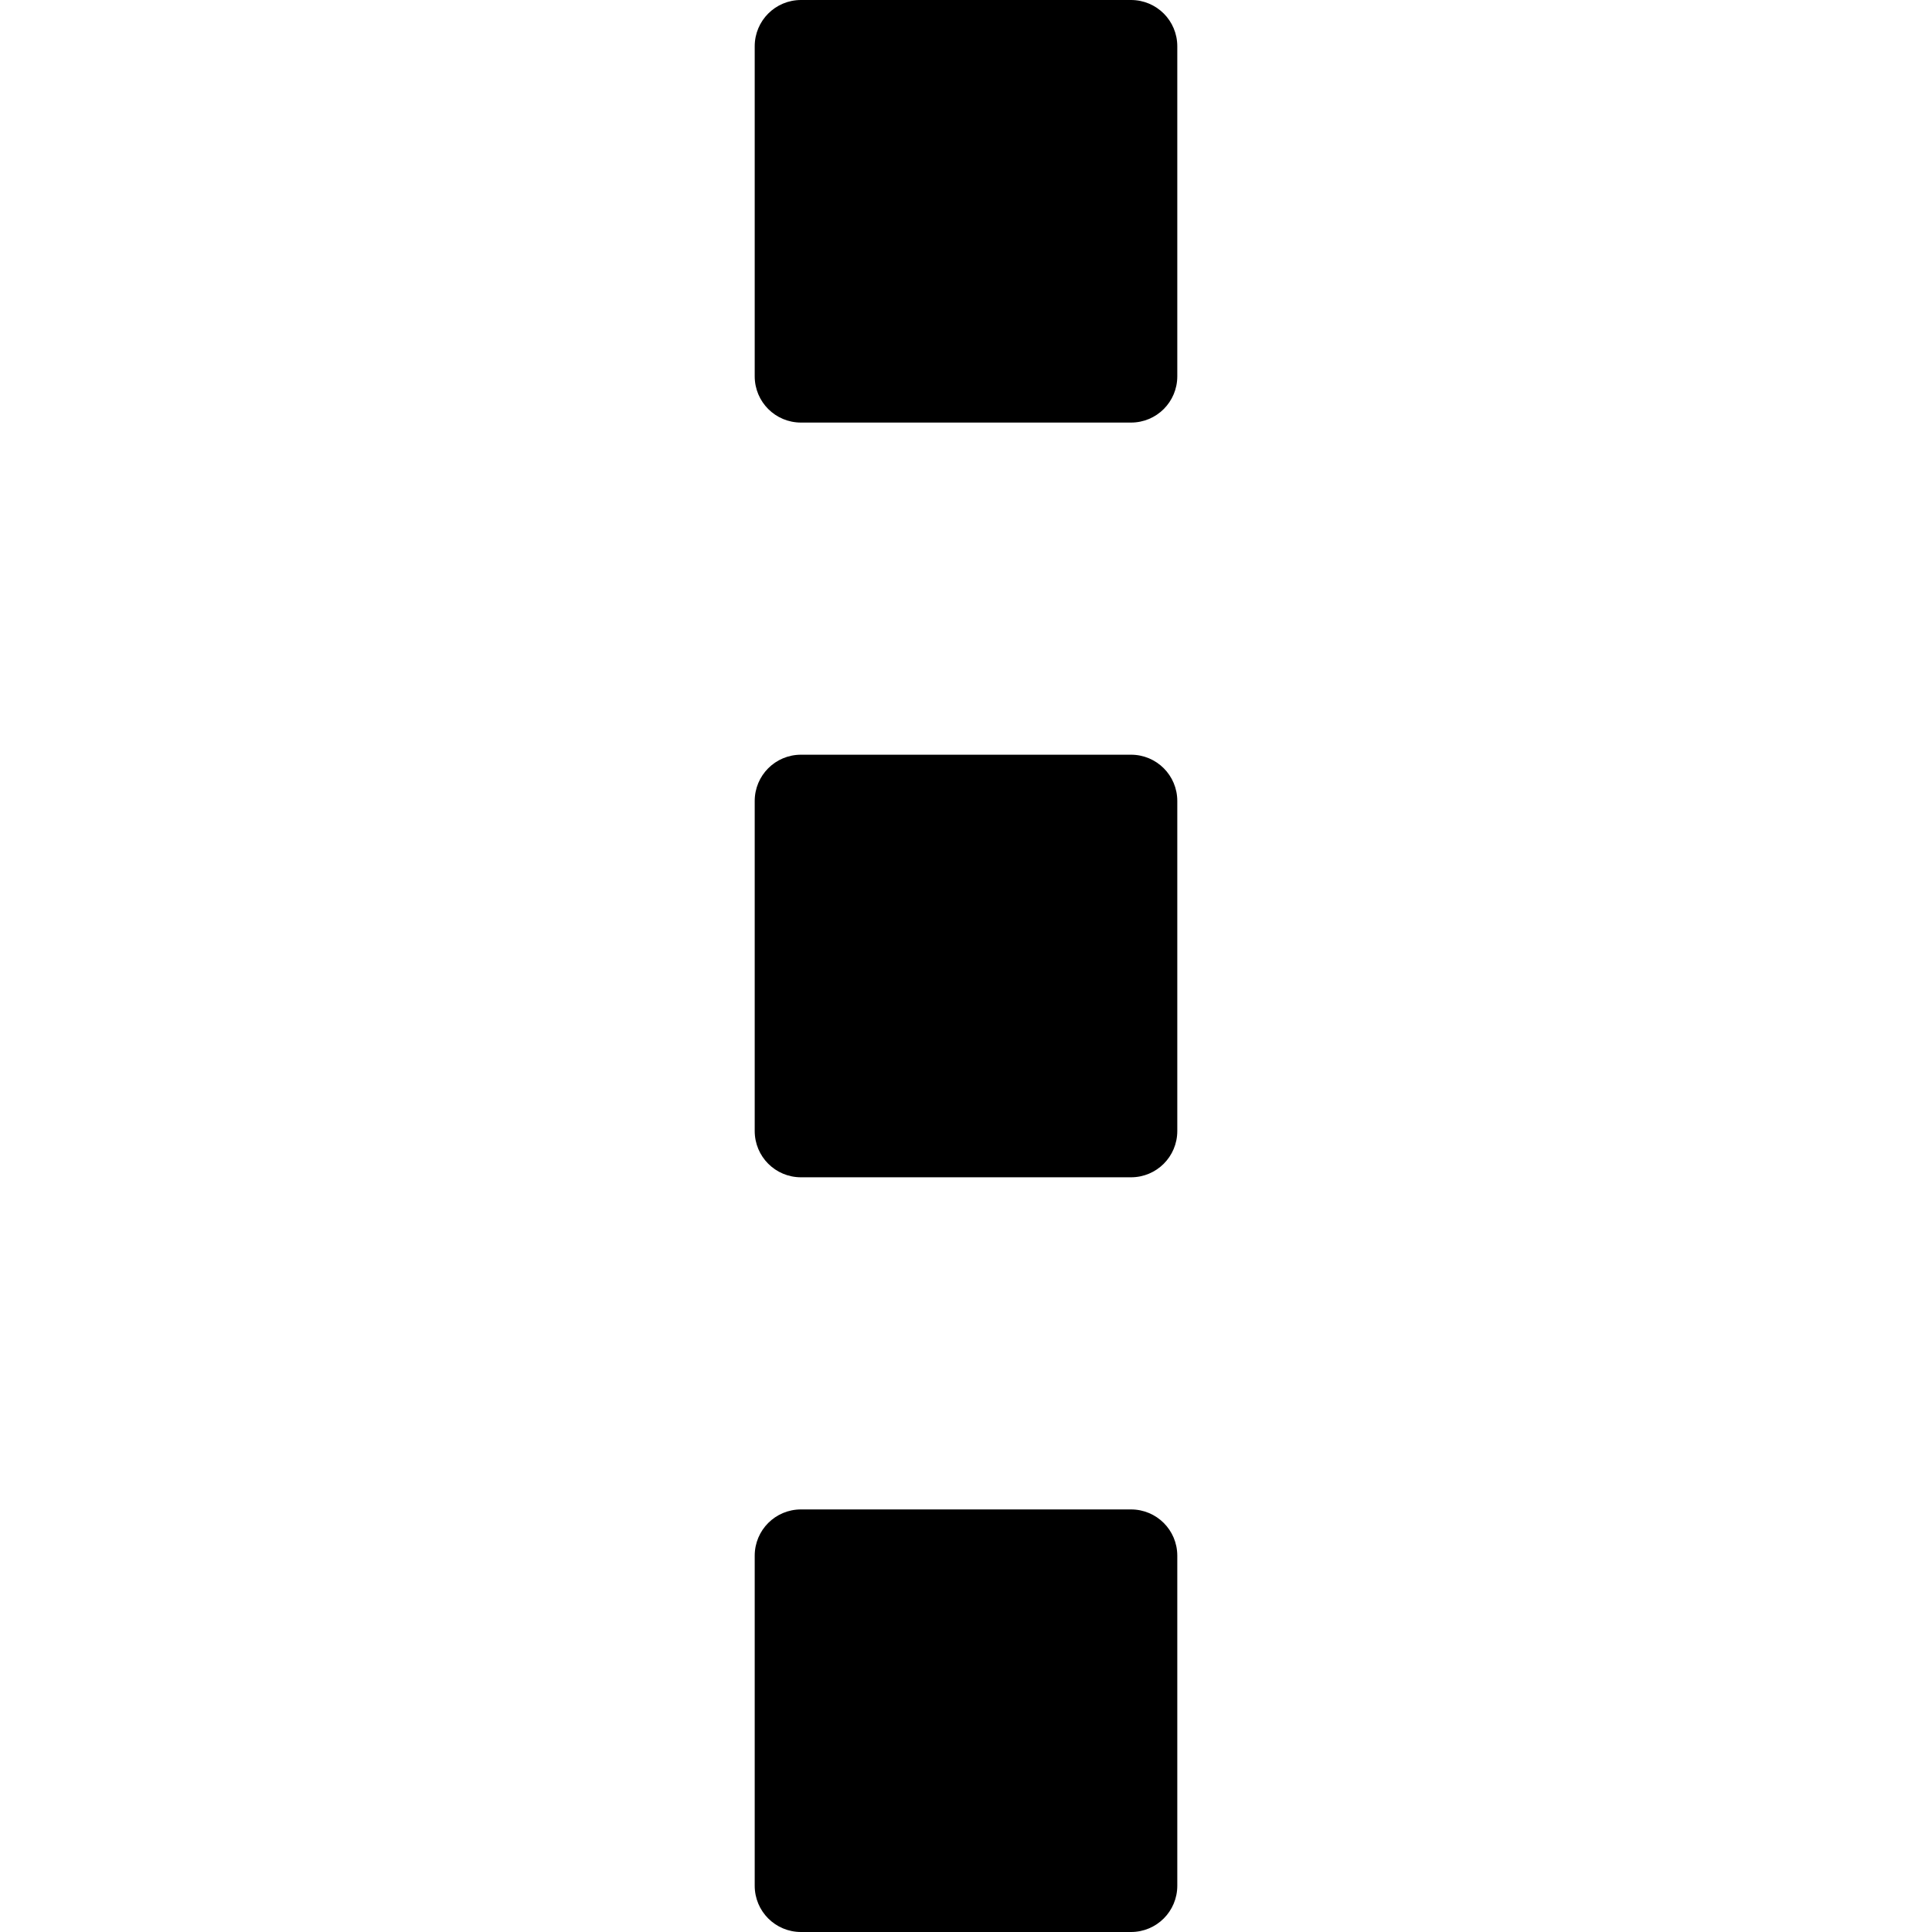
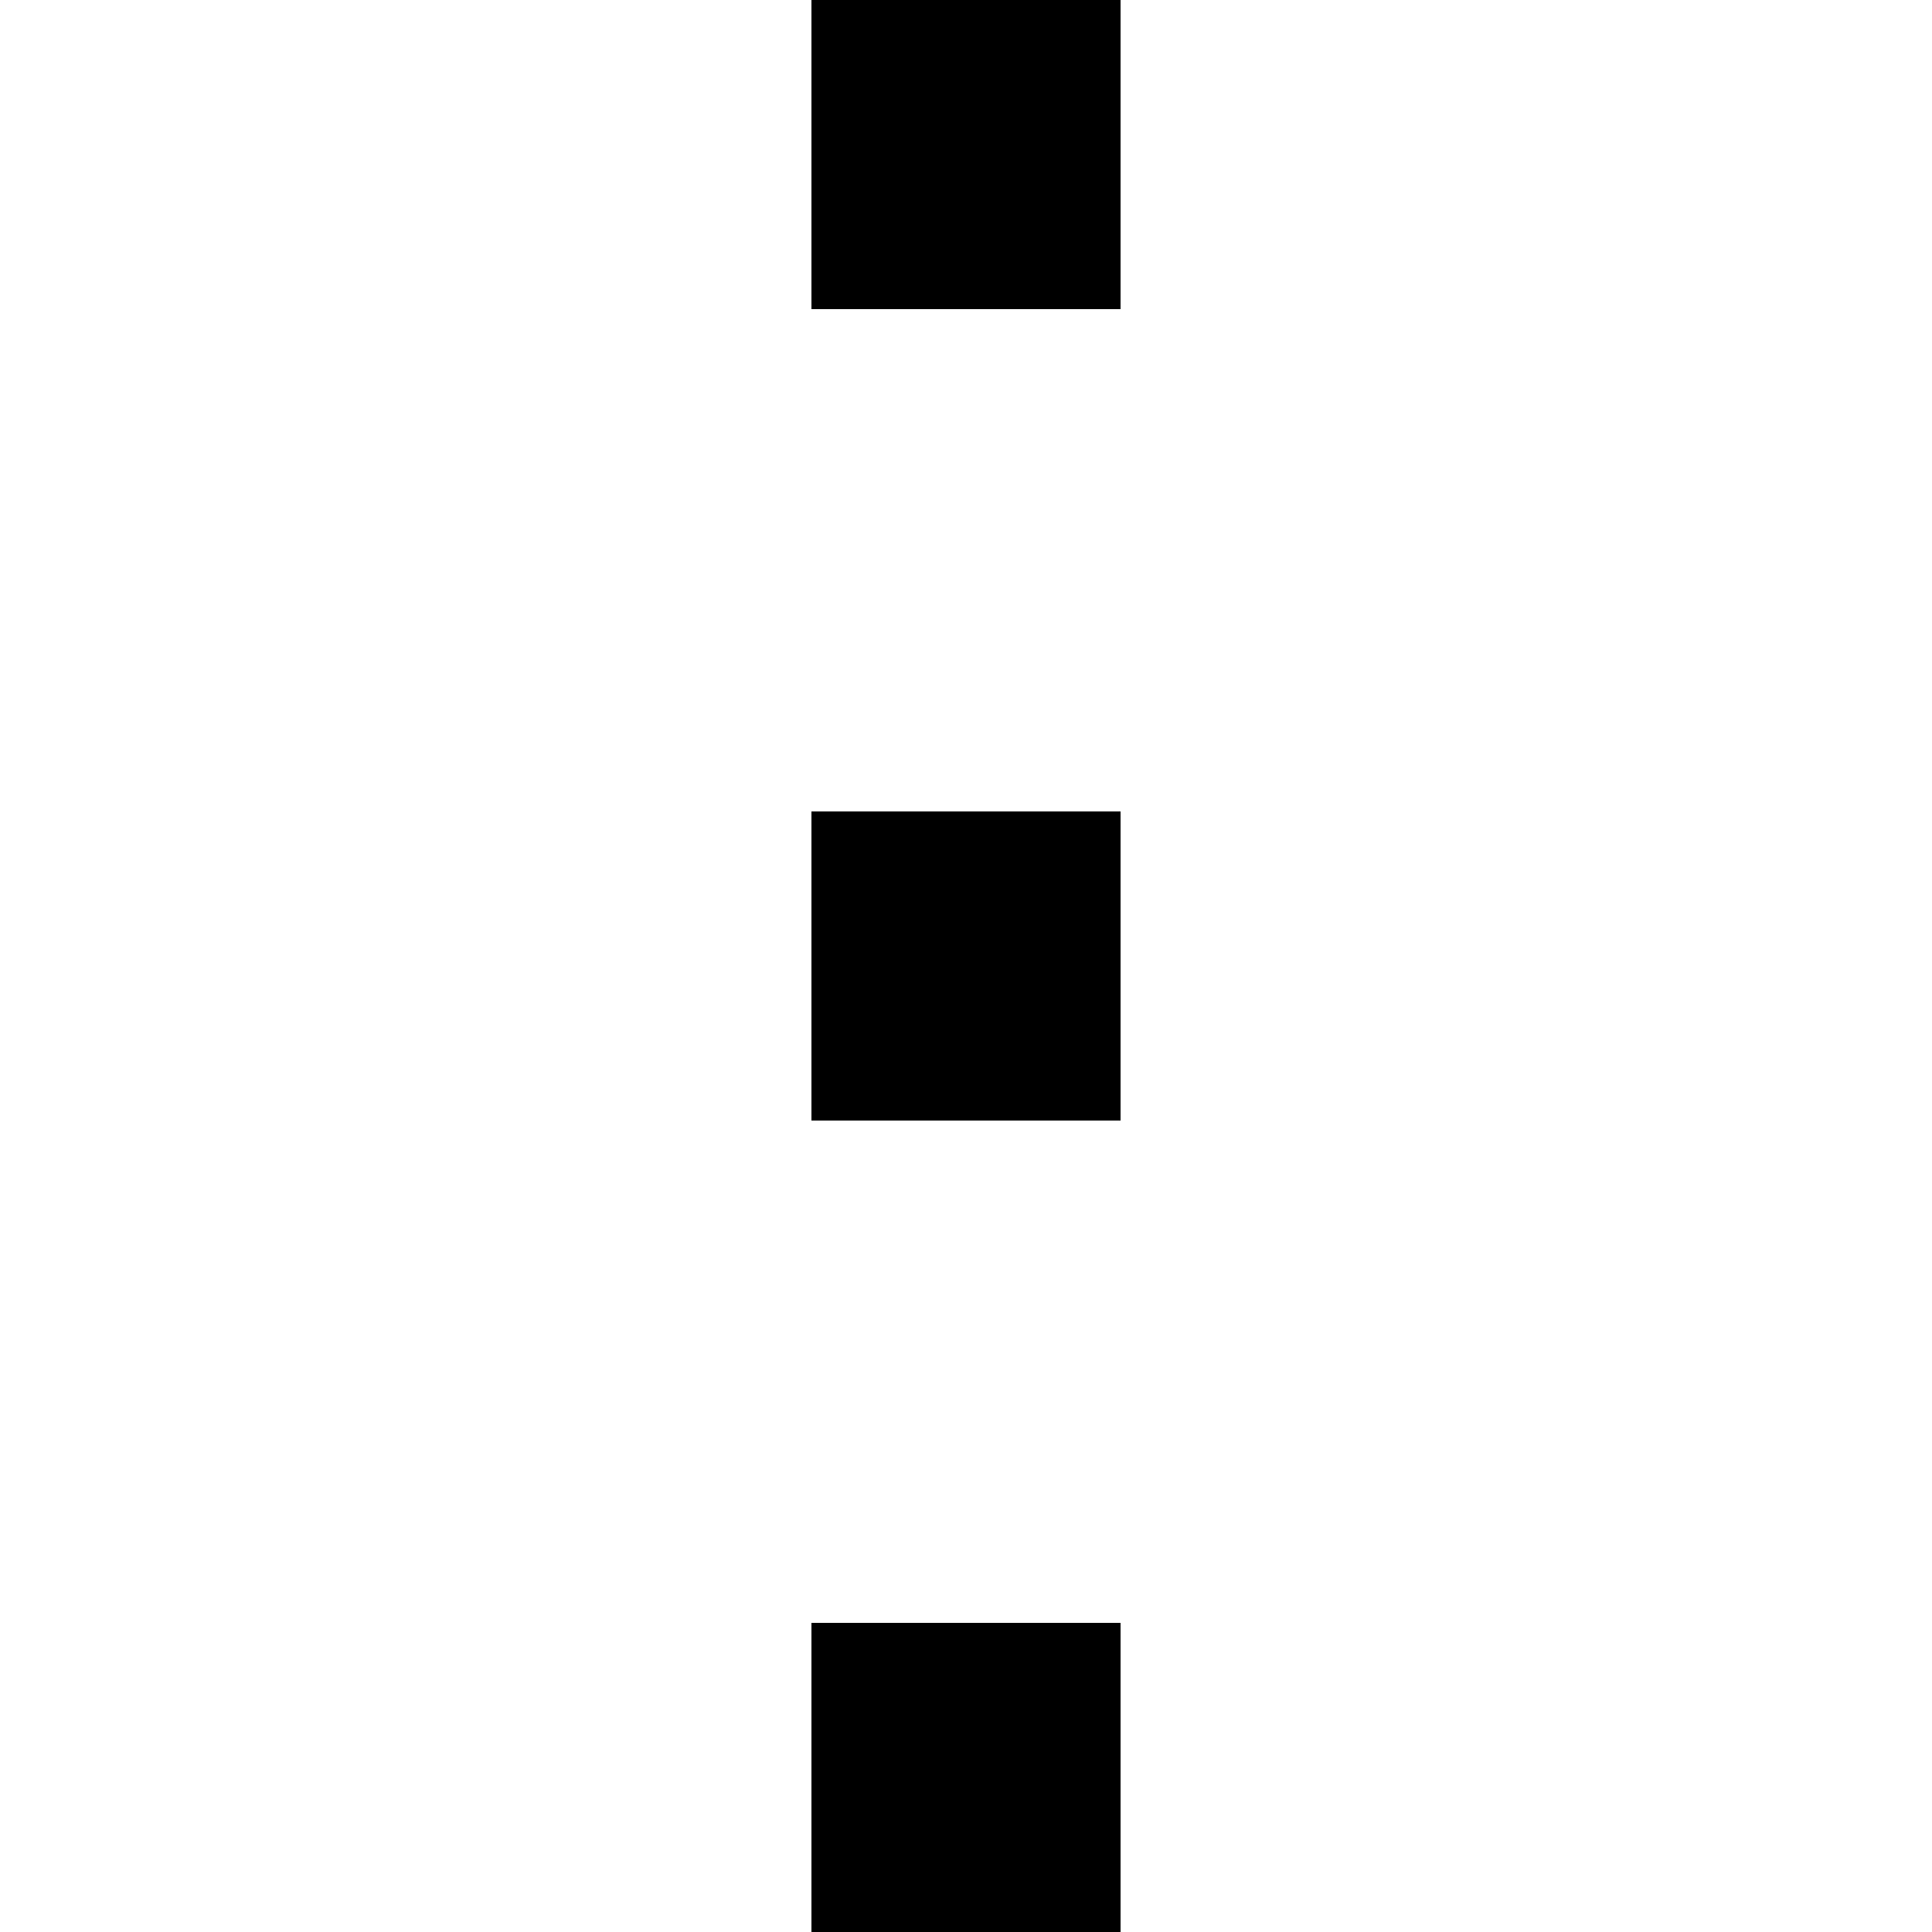
- <svg xmlns="http://www.w3.org/2000/svg" viewBox="0 0 500 500">
-   <path d="m207.305 0c-6.64 0-11.987 5.345-11.987 11.984v85.393c0 6.64 5.347 11.984 11.987 11.984h85.39c6.64 0 11.987-5.343 11.987-11.983v-85.394c0-6.64-5.347-11.984-11.987-11.984zm0 195.318c-6.64 0-11.987 5.347-11.987 11.987v85.39c0 6.64 5.347 11.987 11.987 11.987h85.39c6.64 0 11.987-5.347 11.987-11.987v-85.39c0-6.64-5.347-11.987-11.987-11.987zm0 195.32c-6.64 0-11.987 5.345-11.987 11.985v85.393c0 6.64 5.347 11.984 11.987 11.984h85.39c6.64 0 11.987-5.345 11.987-11.984v-85.393c0-6.64-5.347-11.984-11.987-11.984h-85.39z" />
+ <svg xmlns="http://www.w3.org/2000/svg" xml:space="preserve" width="500" height="500" viewBox="0 0 132.292 132.292">
+   <path d="M55.563 0v21.167h21.166V0H55.563zm0 55.563v21.166h21.166V55.563H55.563zm0 55.562v21.167h21.166v-21.167H55.563z" />
</svg>
